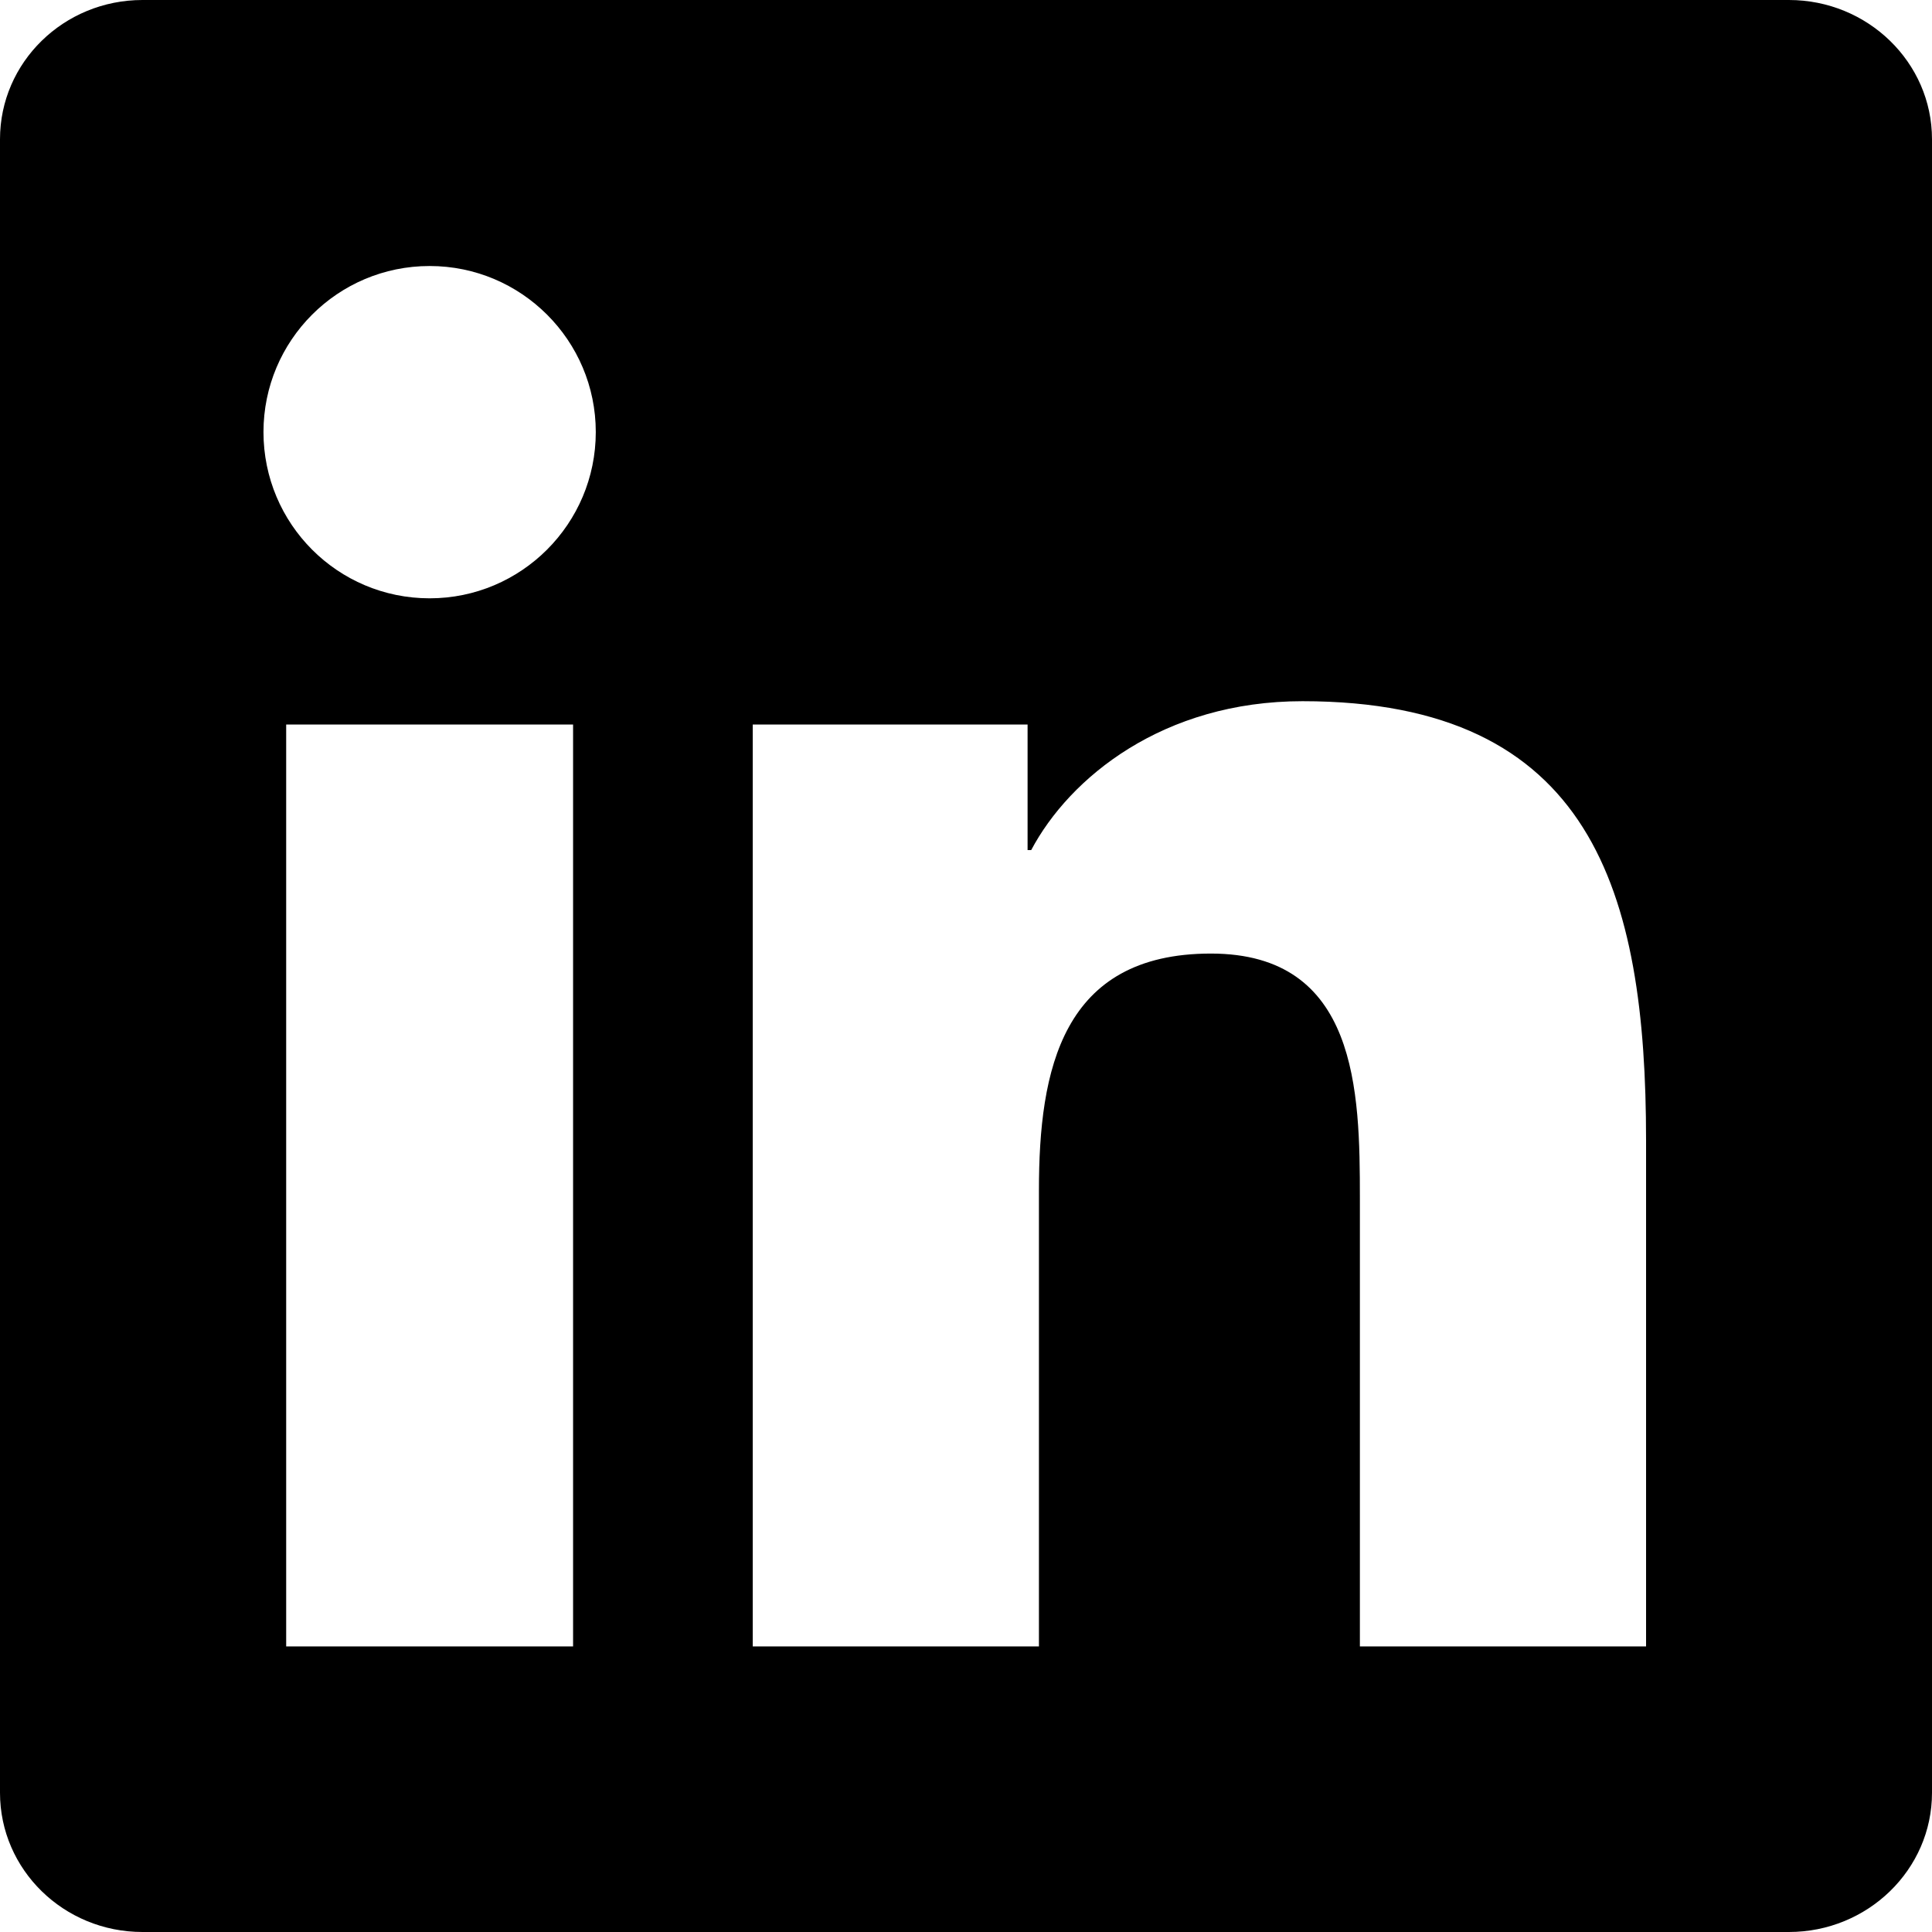
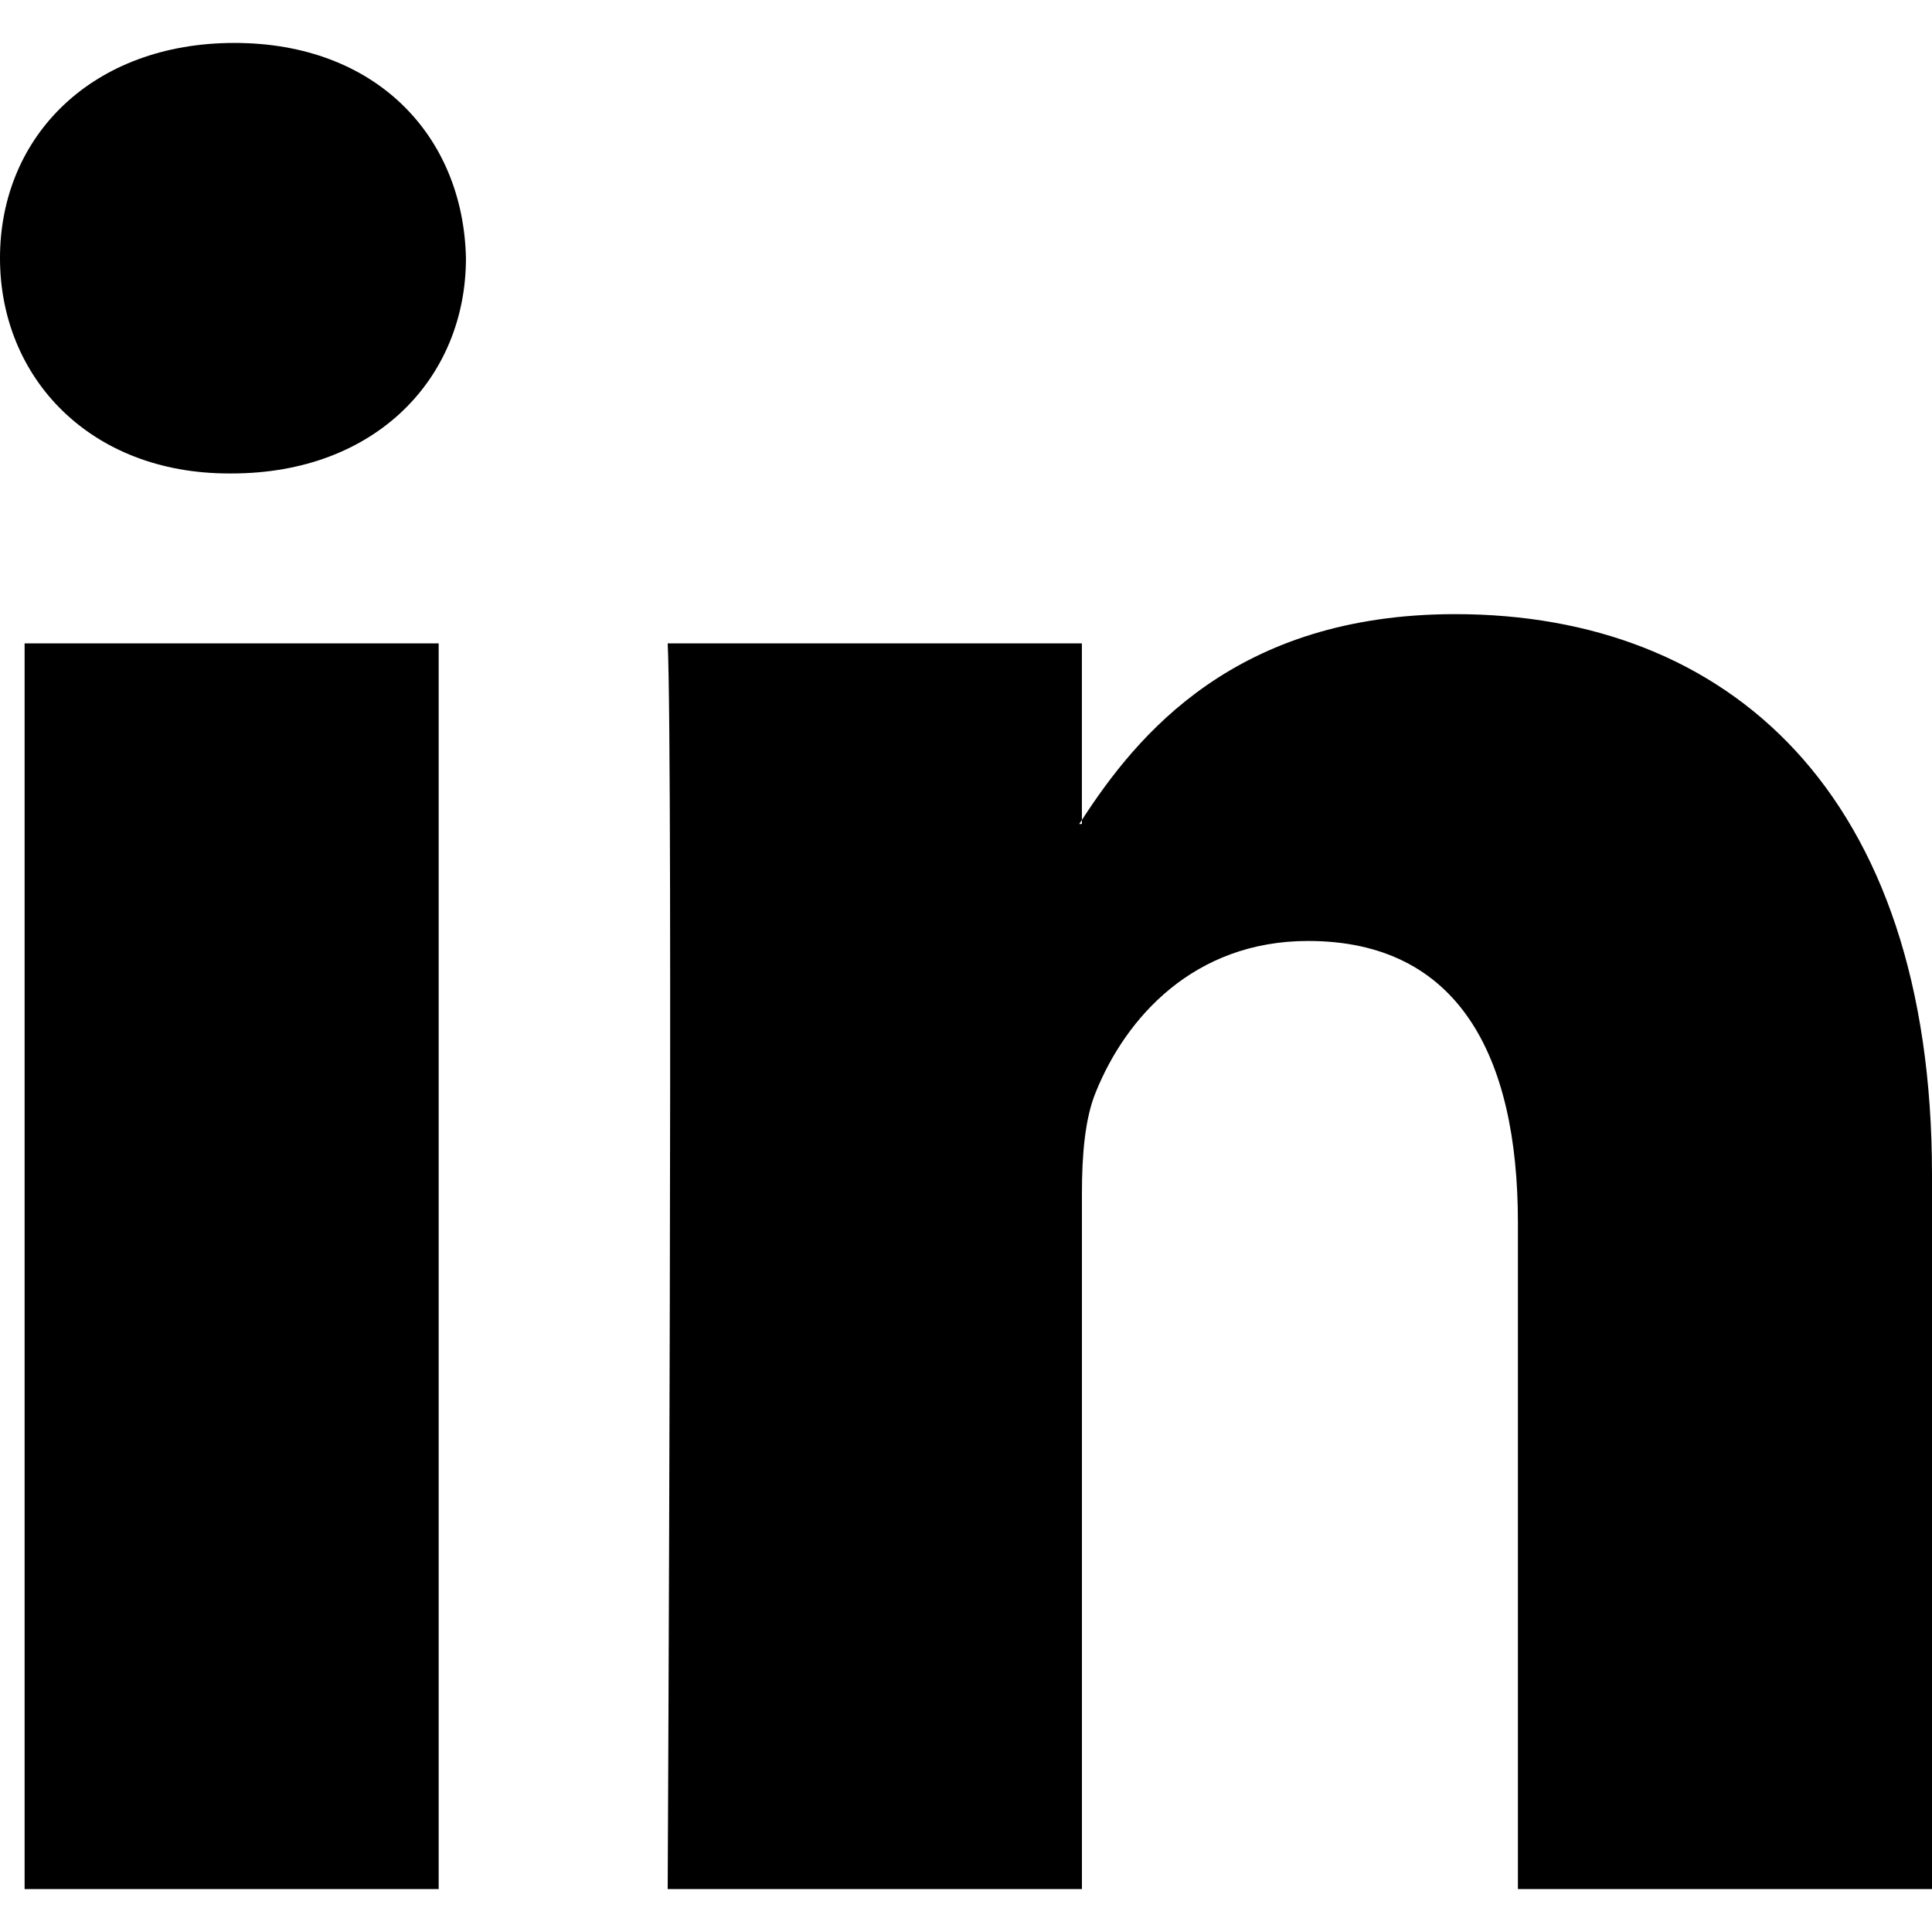
- <svg xmlns="http://www.w3.org/2000/svg" viewBox="0 0 16 16" fill-rule="evenodd" clip-rule="evenodd" stroke-linejoin="round" stroke-miterlimit="1.414">
-   <path d="M13.632 13.635h-2.37V9.922c0-.886-.018-2.025-1.234-2.025-1.235 0-1.424.964-1.424 1.96v3.778h-2.37V6H8.51V7.04h.03c.318-.6 1.092-1.233 2.247-1.233 2.4 0 2.845 1.58 2.845 3.637v4.188zM3.558 4.955c-.762 0-1.376-.617-1.376-1.377 0-.758.614-1.375 1.376-1.375.76 0 1.376.617 1.376 1.375 0 .76-.617 1.377-1.376 1.377zm1.188 8.68H2.37V6h2.376v7.635zM14.816 0H1.18C.528 0 0 .516 0 1.153v13.694C0 15.484.528 16 1.18 16h13.635c.652 0 1.185-.516 1.185-1.153V1.153C16 .516 15.467 0 14.815 0z" fill-rule="nonzero" />
+ <svg xmlns="http://www.w3.org/2000/svg" version="1.1" id="Capa_1" x="0px" y="0px" width="430.117px" height="430.117px" viewBox="0 0 430.117 430.117" style="enable-background:new 0 0 430.117 430.117;" xml:space="preserve">
+   <g>
+     <path id="LinkedIn" d="M430.117,261.543V420.56h-92.188V272.193c0-37.271-13.334-62.707-46.703-62.707   c-25.473,0-40.632,17.142-47.301,33.724c-2.432,5.928-3.058,14.179-3.058,22.477V420.56h-92.219c0,0,1.242-251.285,0-277.32h92.21   v39.309c-0.187,0.294-0.43,0.611-0.606,0.896h0.606v-0.896c12.251-18.869,34.13-45.824,83.102-45.824   C384.633,136.724,430.117,176.361,430.117,261.543z M52.183,9.558C20.635,9.558,0,30.251,0,57.463   c0,26.619,20.038,47.94,50.959,47.94h0.616c32.159,0,52.159-21.317,52.159-47.94C103.128,30.251,83.734,9.558,52.183,9.558z    M5.477,420.56h92.184v-277.32H5.477V420.56z" />
+   </g>
+   <g>
+ </g>
+   <g>
+ </g>
+   <g>
+ </g>
+   <g>
+ </g>
+   <g>
+ </g>
+   <g>
+ </g>
+   <g>
+ </g>
+   <g>
+ </g>
+   <g>
+ </g>
+   <g>
+ </g>
+   <g>
+ </g>
+   <g>
+ </g>
+   <g>
+ </g>
+   <g>
+ </g>
+   <g>
+ </g>
</svg>
